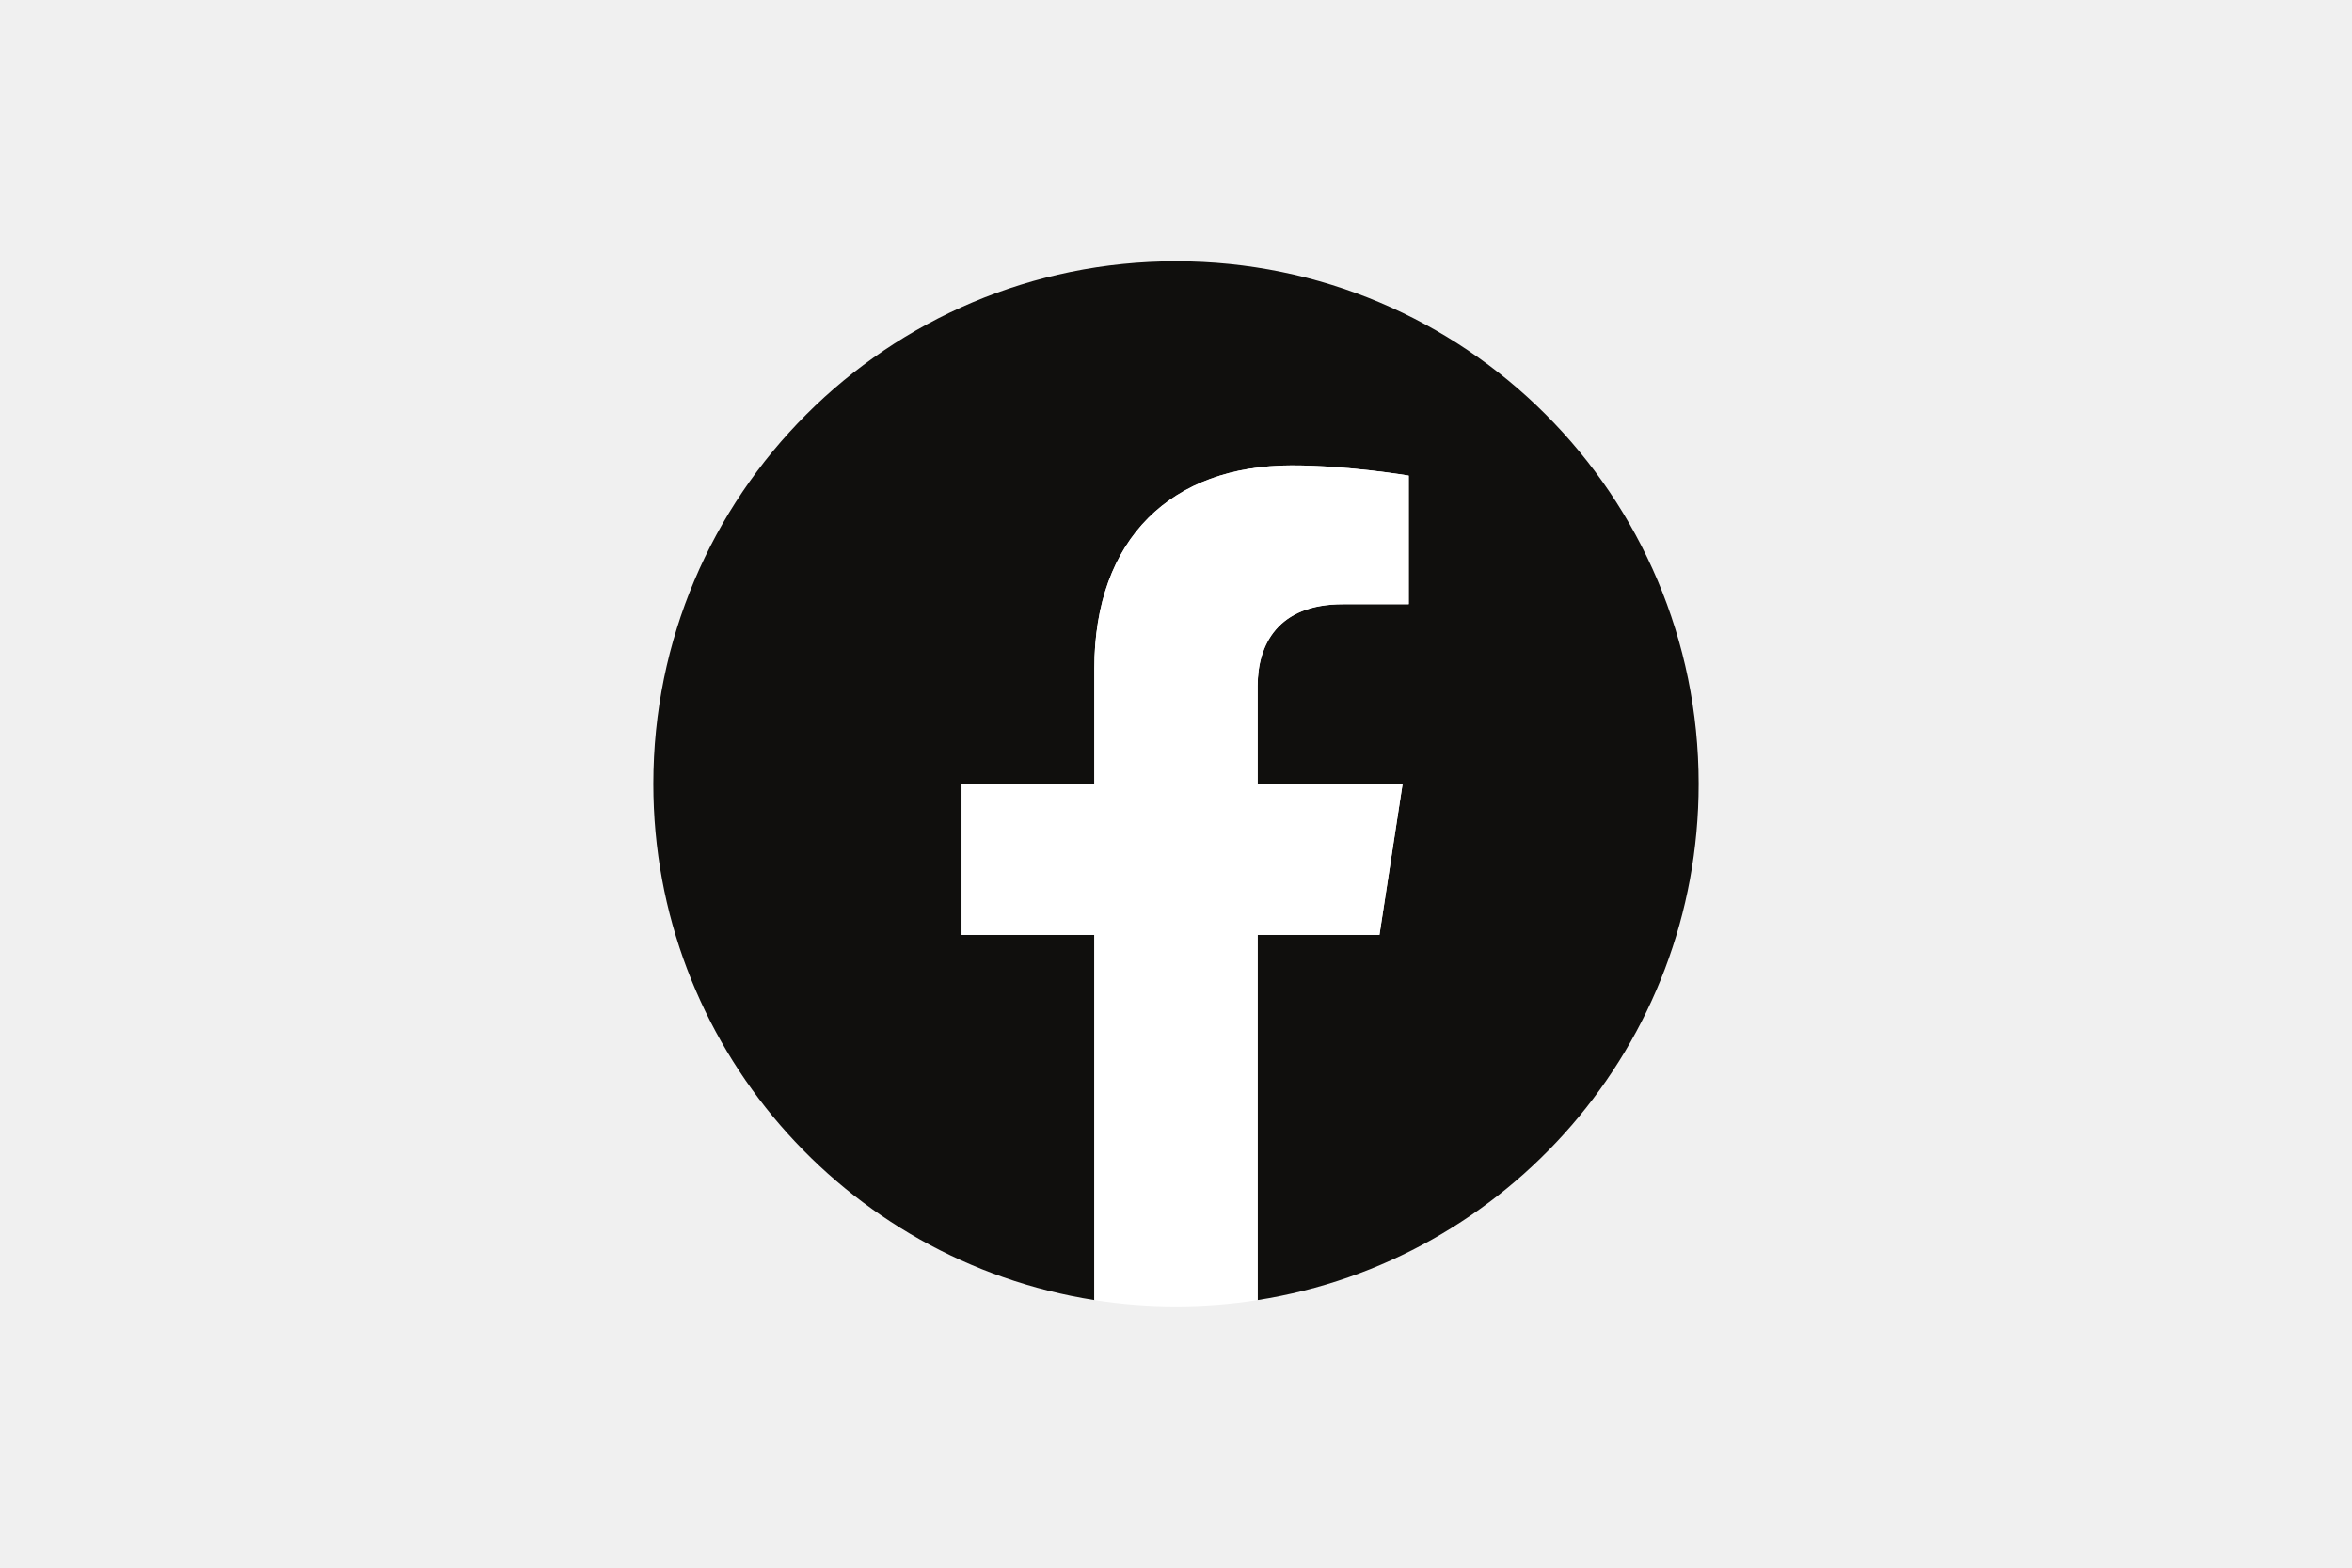
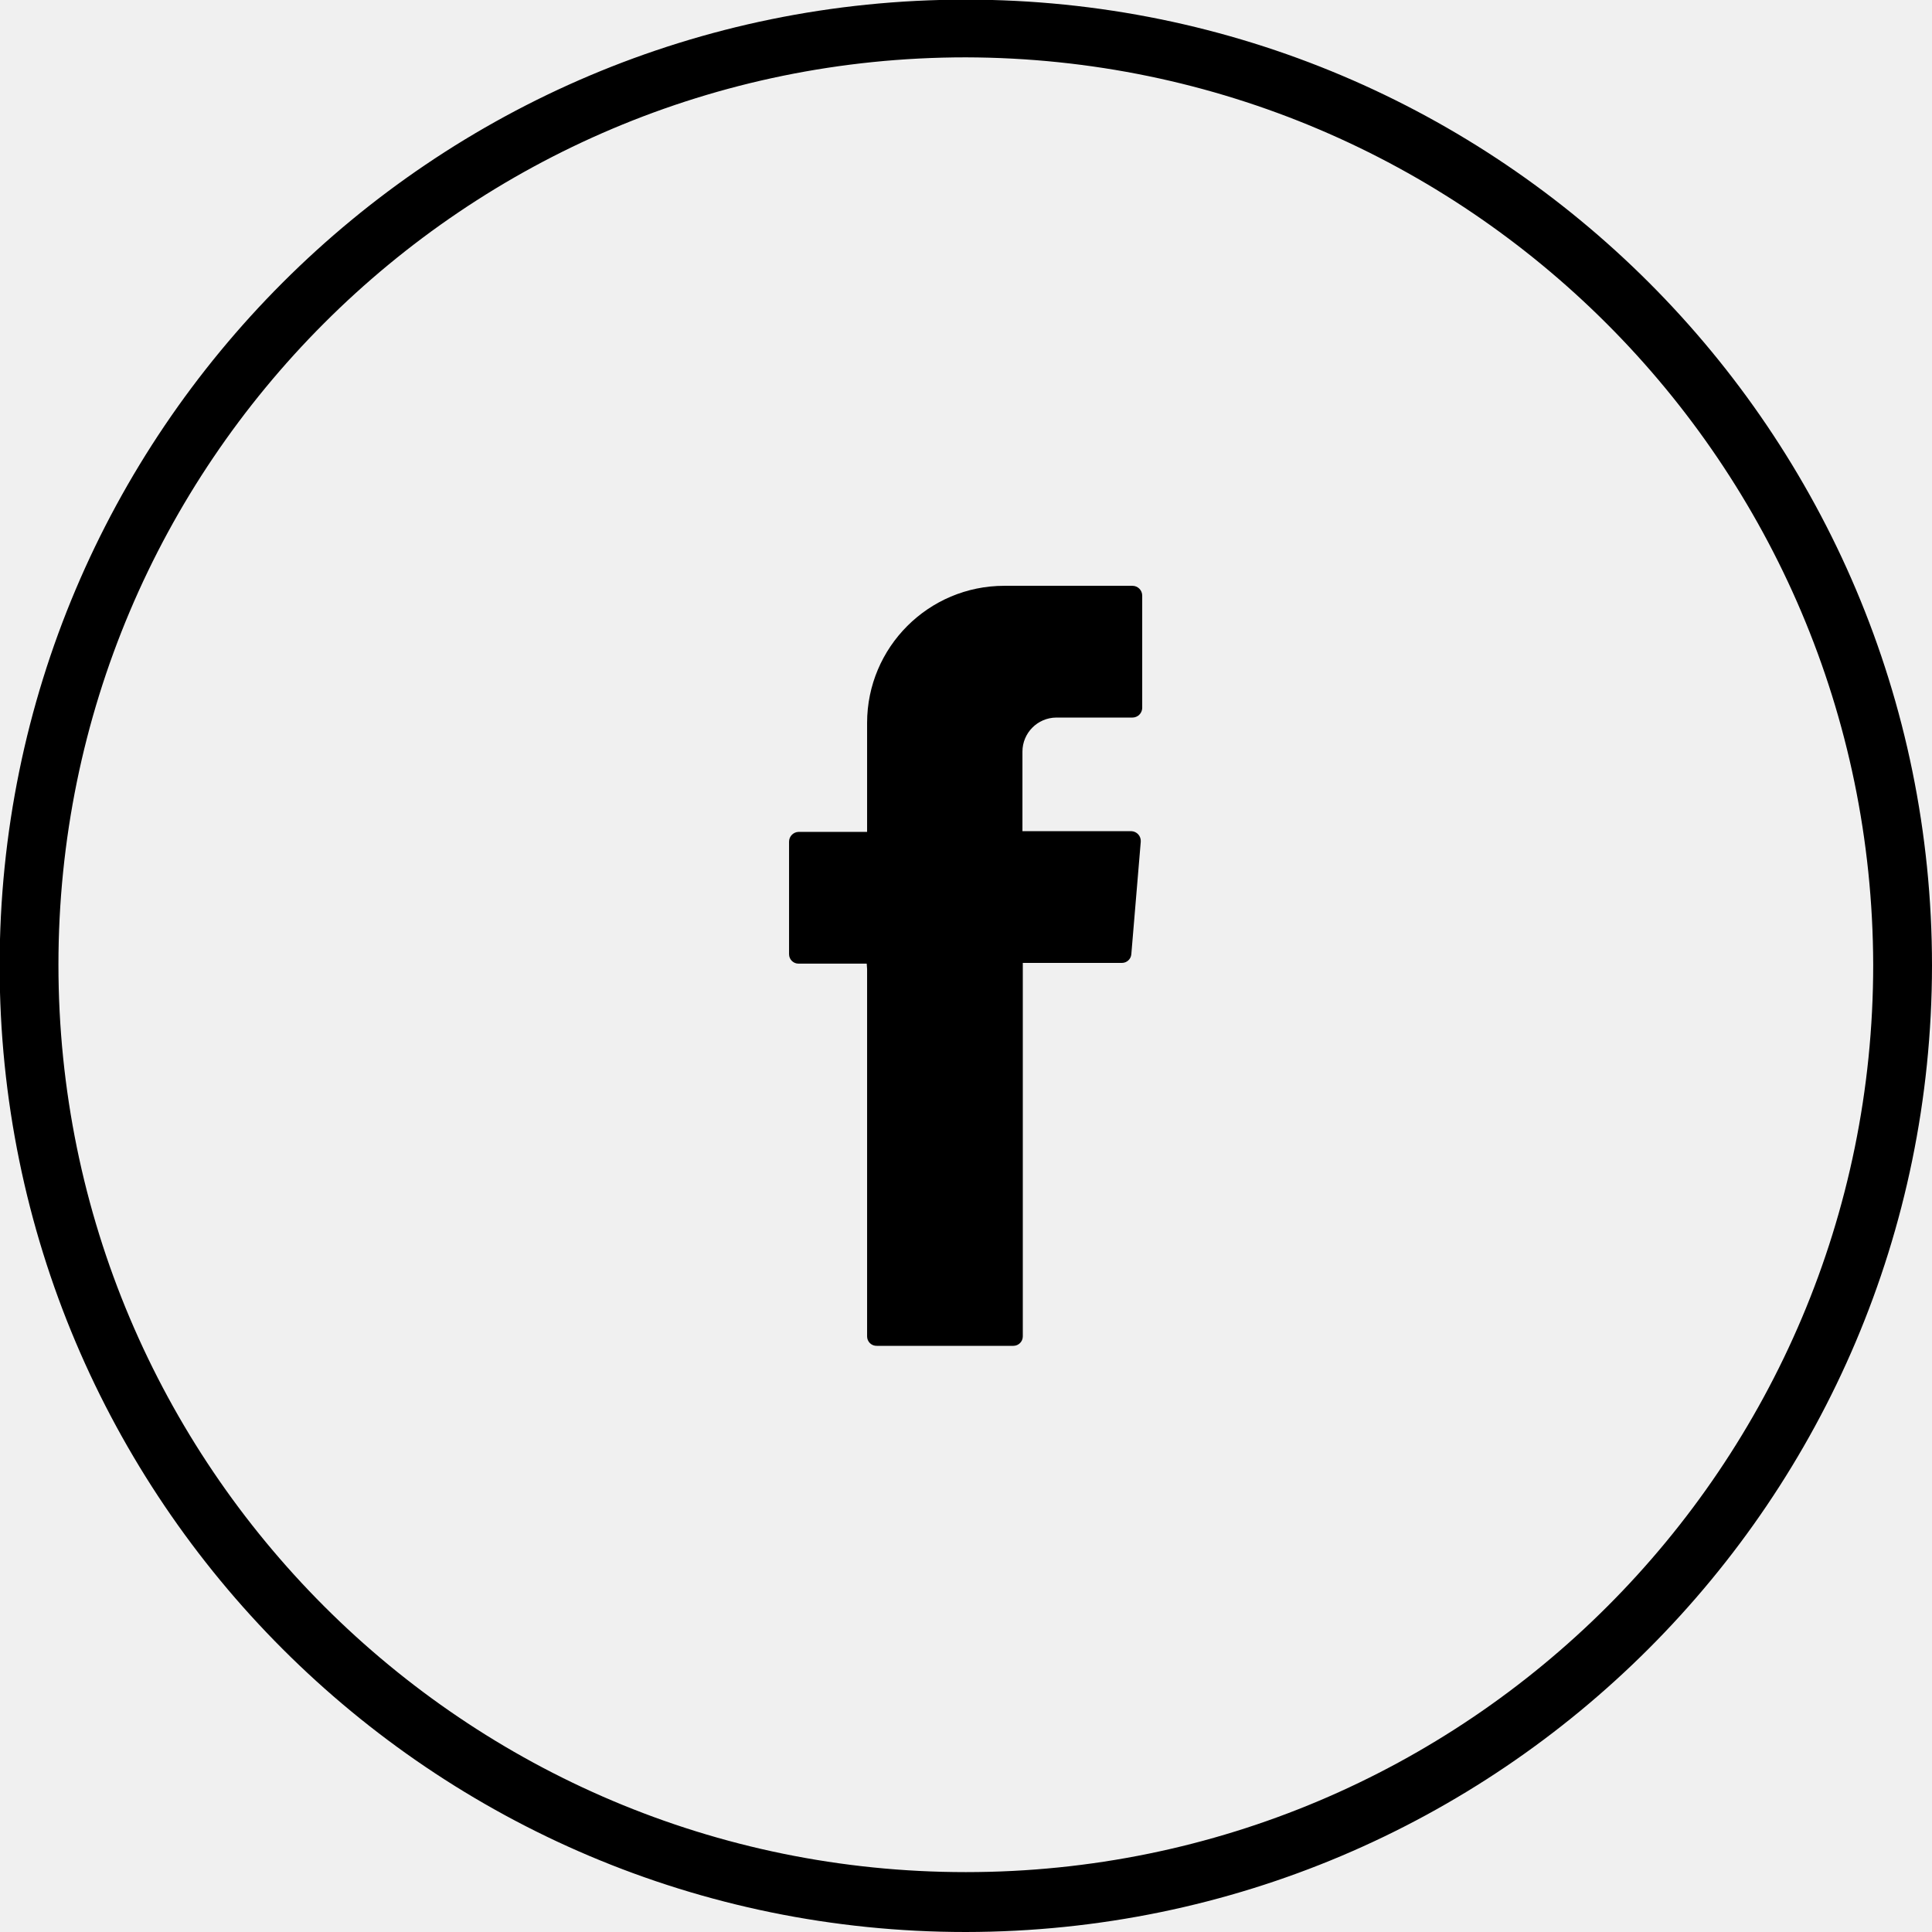
- <svg xmlns="http://www.w3.org/2000/svg" height="800" width="1200" viewBox="-204.8 -341.333 1774.933 2047.999">
-   <path d="M1365.333 682.667C1365.333 305.64 1059.693 0 682.667 0 305.64 0 0 305.64 0 682.667c0 340.738 249.641 623.16 576 674.373V880H402.667V682.667H576v-150.4c0-171.094 101.917-265.6 257.853-265.6 74.69 0 152.814 13.333 152.814 13.333v168h-86.083c-84.804 0-111.25 52.623-111.25 106.61v128.057h189.333L948.4 880H789.333v477.04c326.359-51.213 576-333.635 576-674.373" fill="#100f0d" />
-   <path d="M948.4 880l30.267-197.333H789.333V554.609C789.333 500.623 815.78 448 900.584 448h86.083V280s-78.124-13.333-152.814-13.333c-155.936 0-257.853 94.506-257.853 265.6v150.4H402.667V880H576v477.04a687.805 687.805 0 00106.667 8.293c36.288 0 71.91-2.84 106.666-8.293V880H948.4" fill="#fff" />
+ <svg xmlns="http://www.w3.org/2000/svg" viewBox="0 0 53.23 53.23">
+   <defs>
+     <style>.cls-1{fill-rule:evenodd;}</style>
+   </defs>
+   <g id="Capa_2" data-name="Capa 2">
+     <g id="OBJECTS">
+       <path class="cls-1" d="M23.89,26.7V36.82a.26.26,0,0,0,.27.26h3.76a.26.26,0,0,0,.26-.26V26.53h2.73a.26.26,0,0,0,.26-.24l.26-3.1a.27.27,0,0,0-.26-.29h-3V20.71a.94.94,0,0,1,.93-.94h2.1a.27.27,0,0,0,.27-.26v-3.1a.27.27,0,0,0-.27-.27H27.67a3.78,3.78,0,0,0-3.78,3.78v3H22a.27.27,0,0,0-.26.27v3.1a.26.26,0,0,0,.26.26h1.88Z" />
+       <path d="M26.61,53.23A26.62,26.62,0,1,1,53.23,26.61,26.65,26.65,0,0,1,26.61,53.23Zm0-51.65a25,25,0,1,0,25,25A25.06,25.06,0,0,0,26.61,1.58Z" />
+     </g>
+   </g>
</svg>
